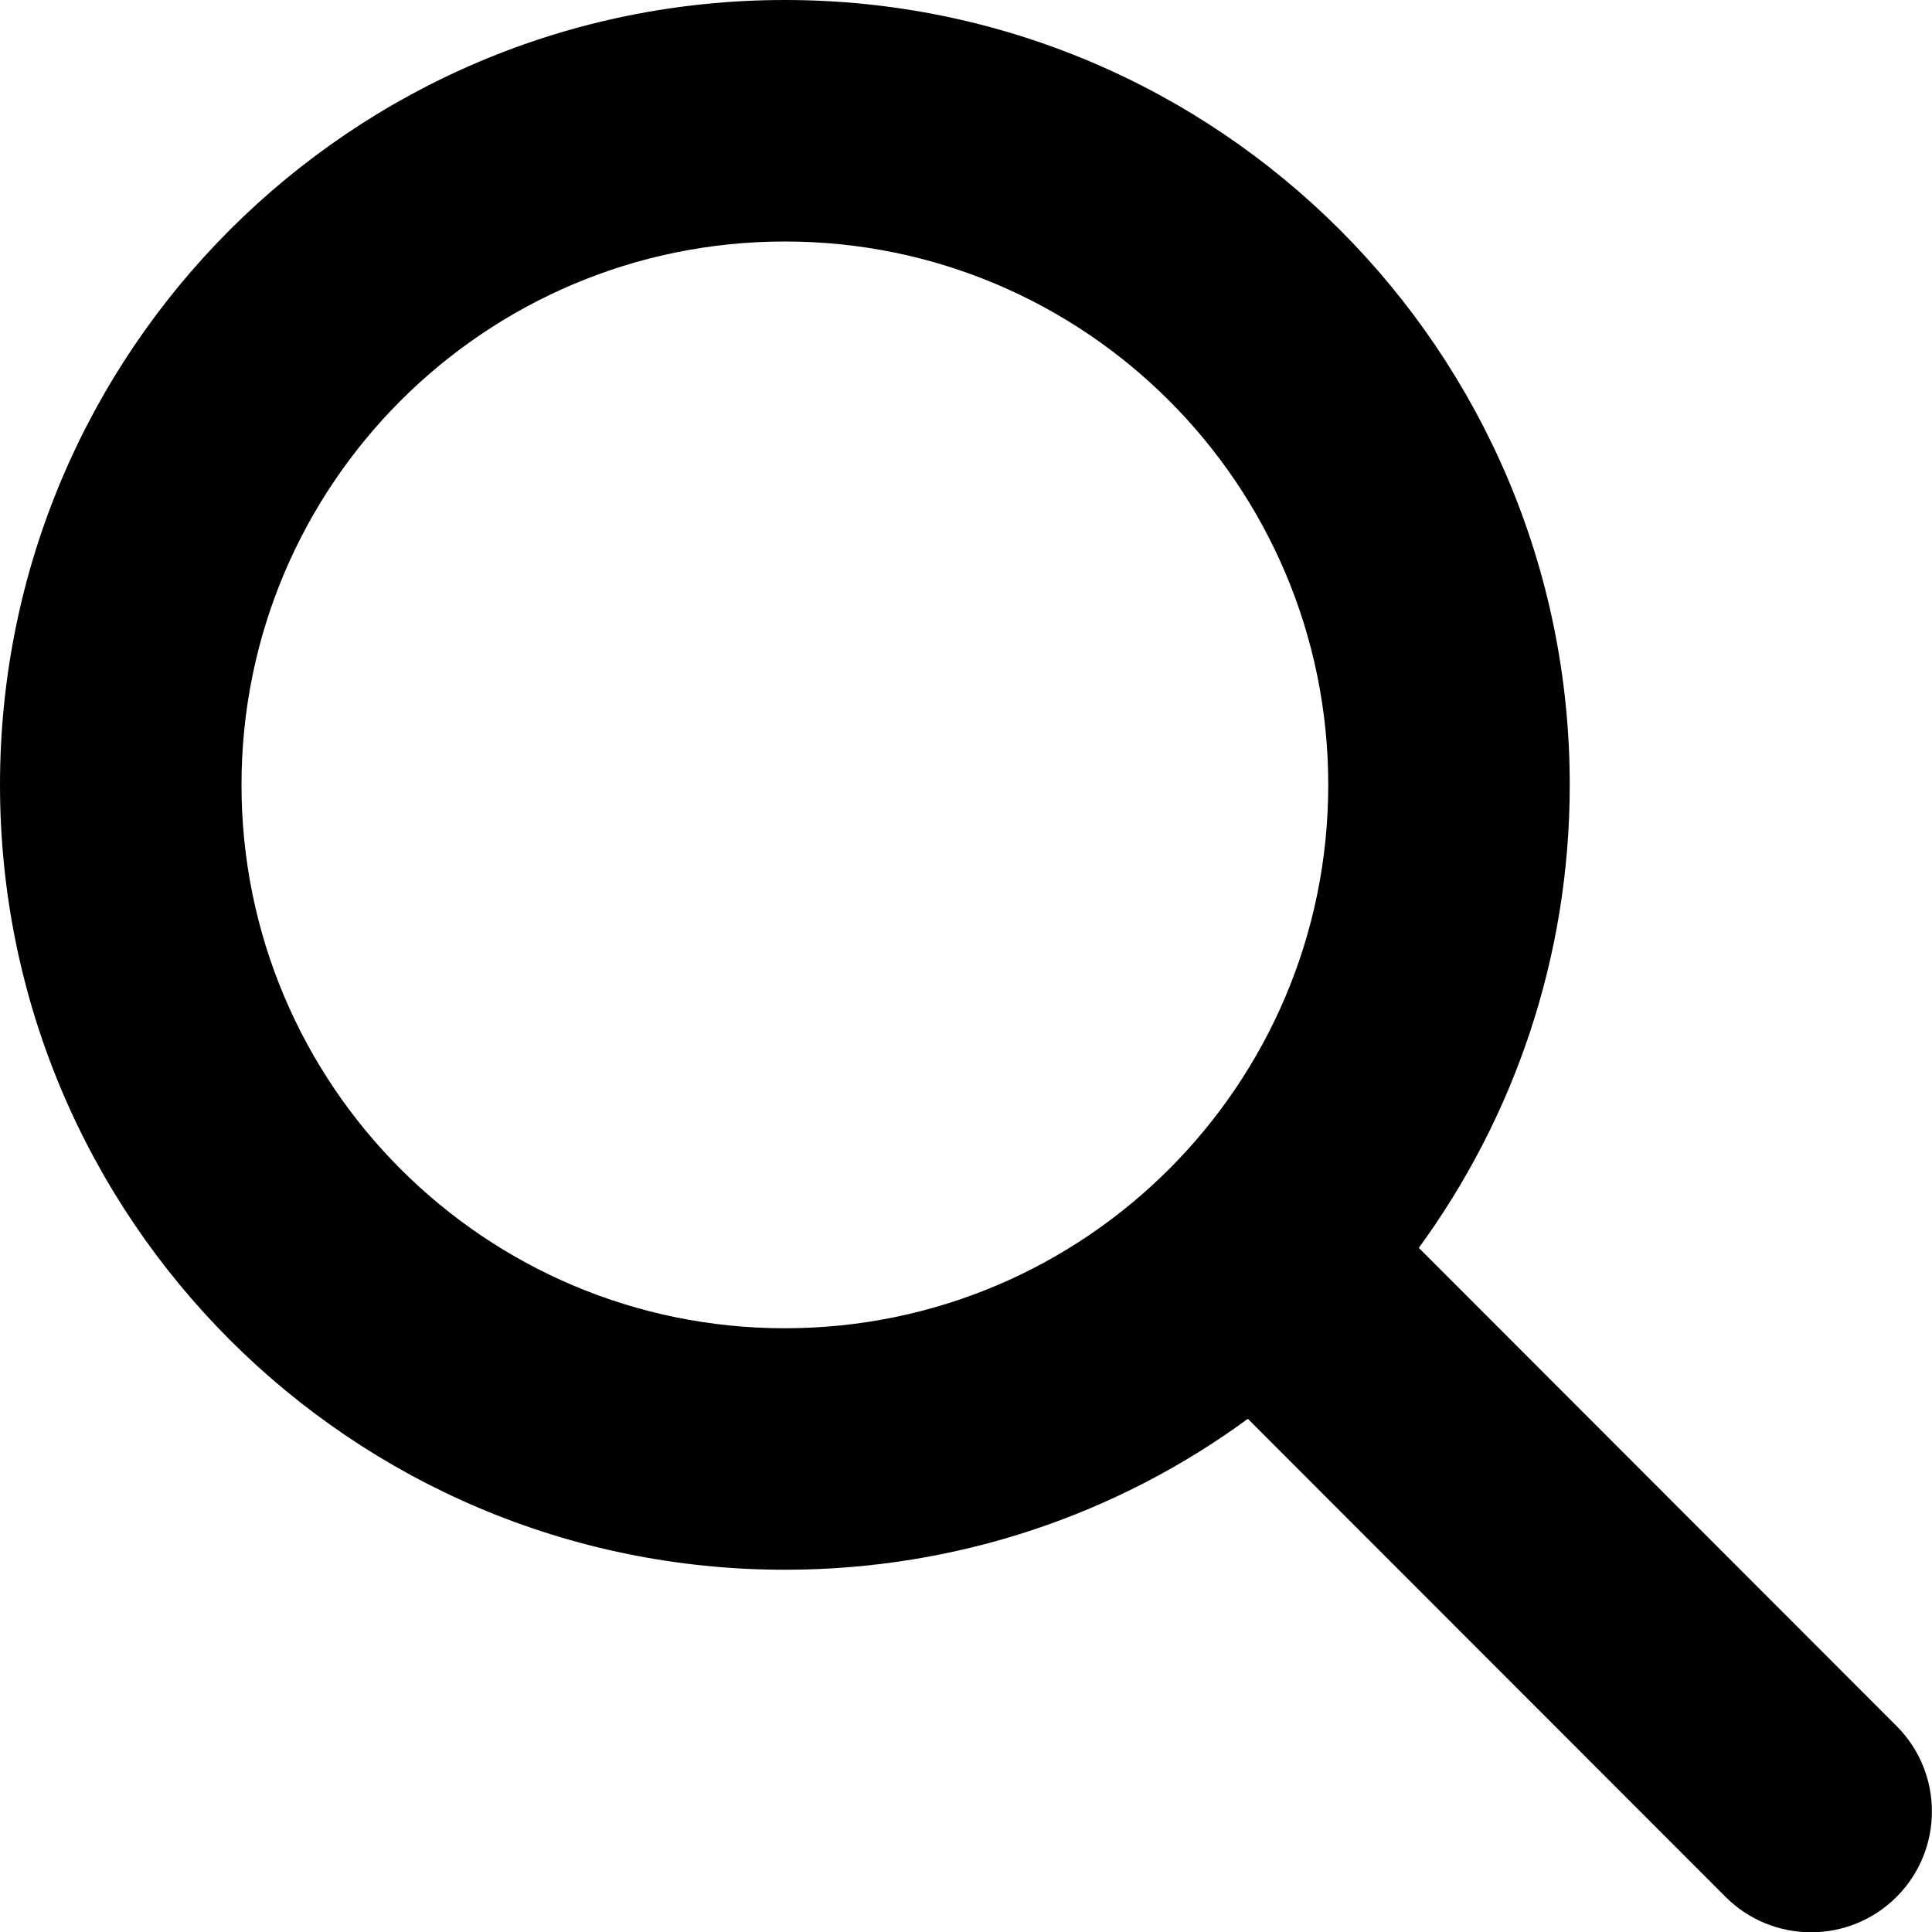
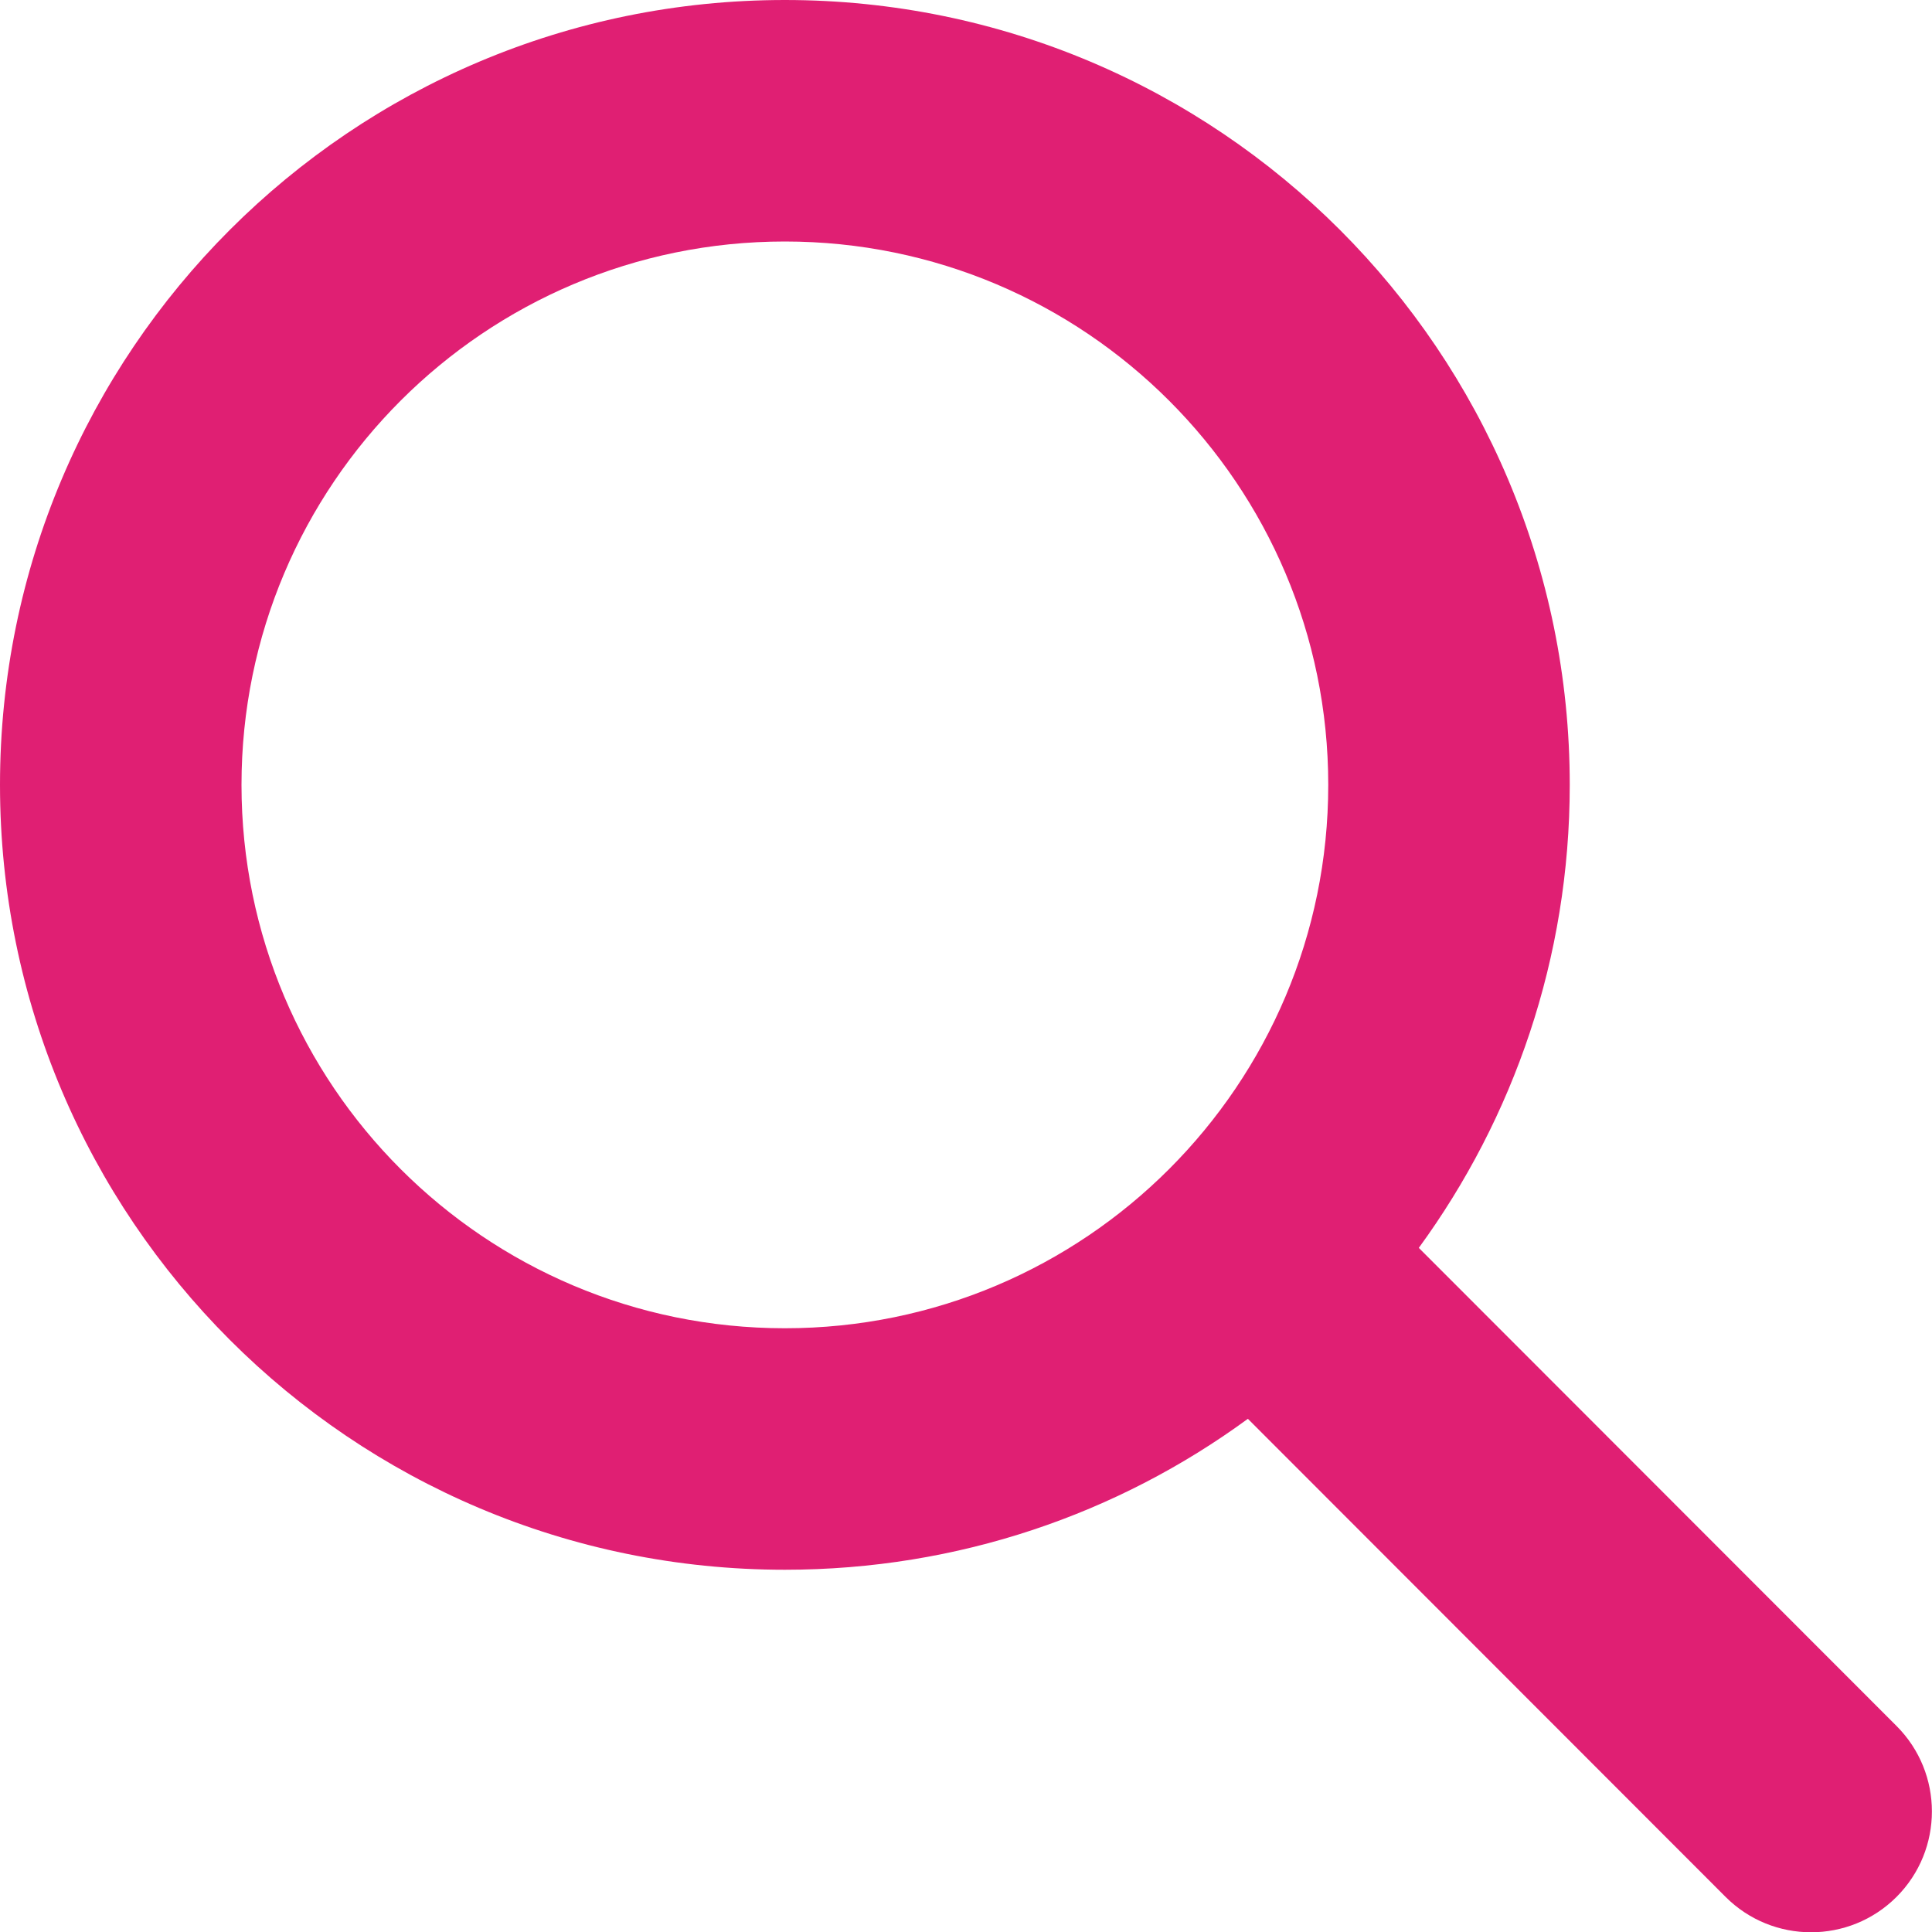
<svg xmlns="http://www.w3.org/2000/svg" viewBox="0 0 512 512">
-   <path d="M416 208c0 45.9-14.9 88.3-40 122.7L502.6 457.4c12.5 12.5 12.5 32.8 0 45.3s-32.8 12.5-45.3 0L330.7 376c-34.4 25.2-76.8 40-122.7 40C93.1 416 0 322.9 0 208S93.1 0 208 0S416 93.1 416 208zM208 352a144 144 0 1 0 0-288 144 144 0 1 0 0 288z" />
+   <path d="M416 208c0 45.9-14.9 88.3-40 122.7L502.6 457.4c12.5 12.5 12.5 32.8 0 45.3s-32.8 12.5-45.3 0L330.7 376c-34.4 25.2-76.8 40-122.7 40C93.1 416 0 322.9 0 208S93.1 0 208 0S416 93.1 416 208zM208 352a144 144 0 1 0 0-288 144 144 0 1 0 0 288z" fill="#E01F73" />
</svg>
